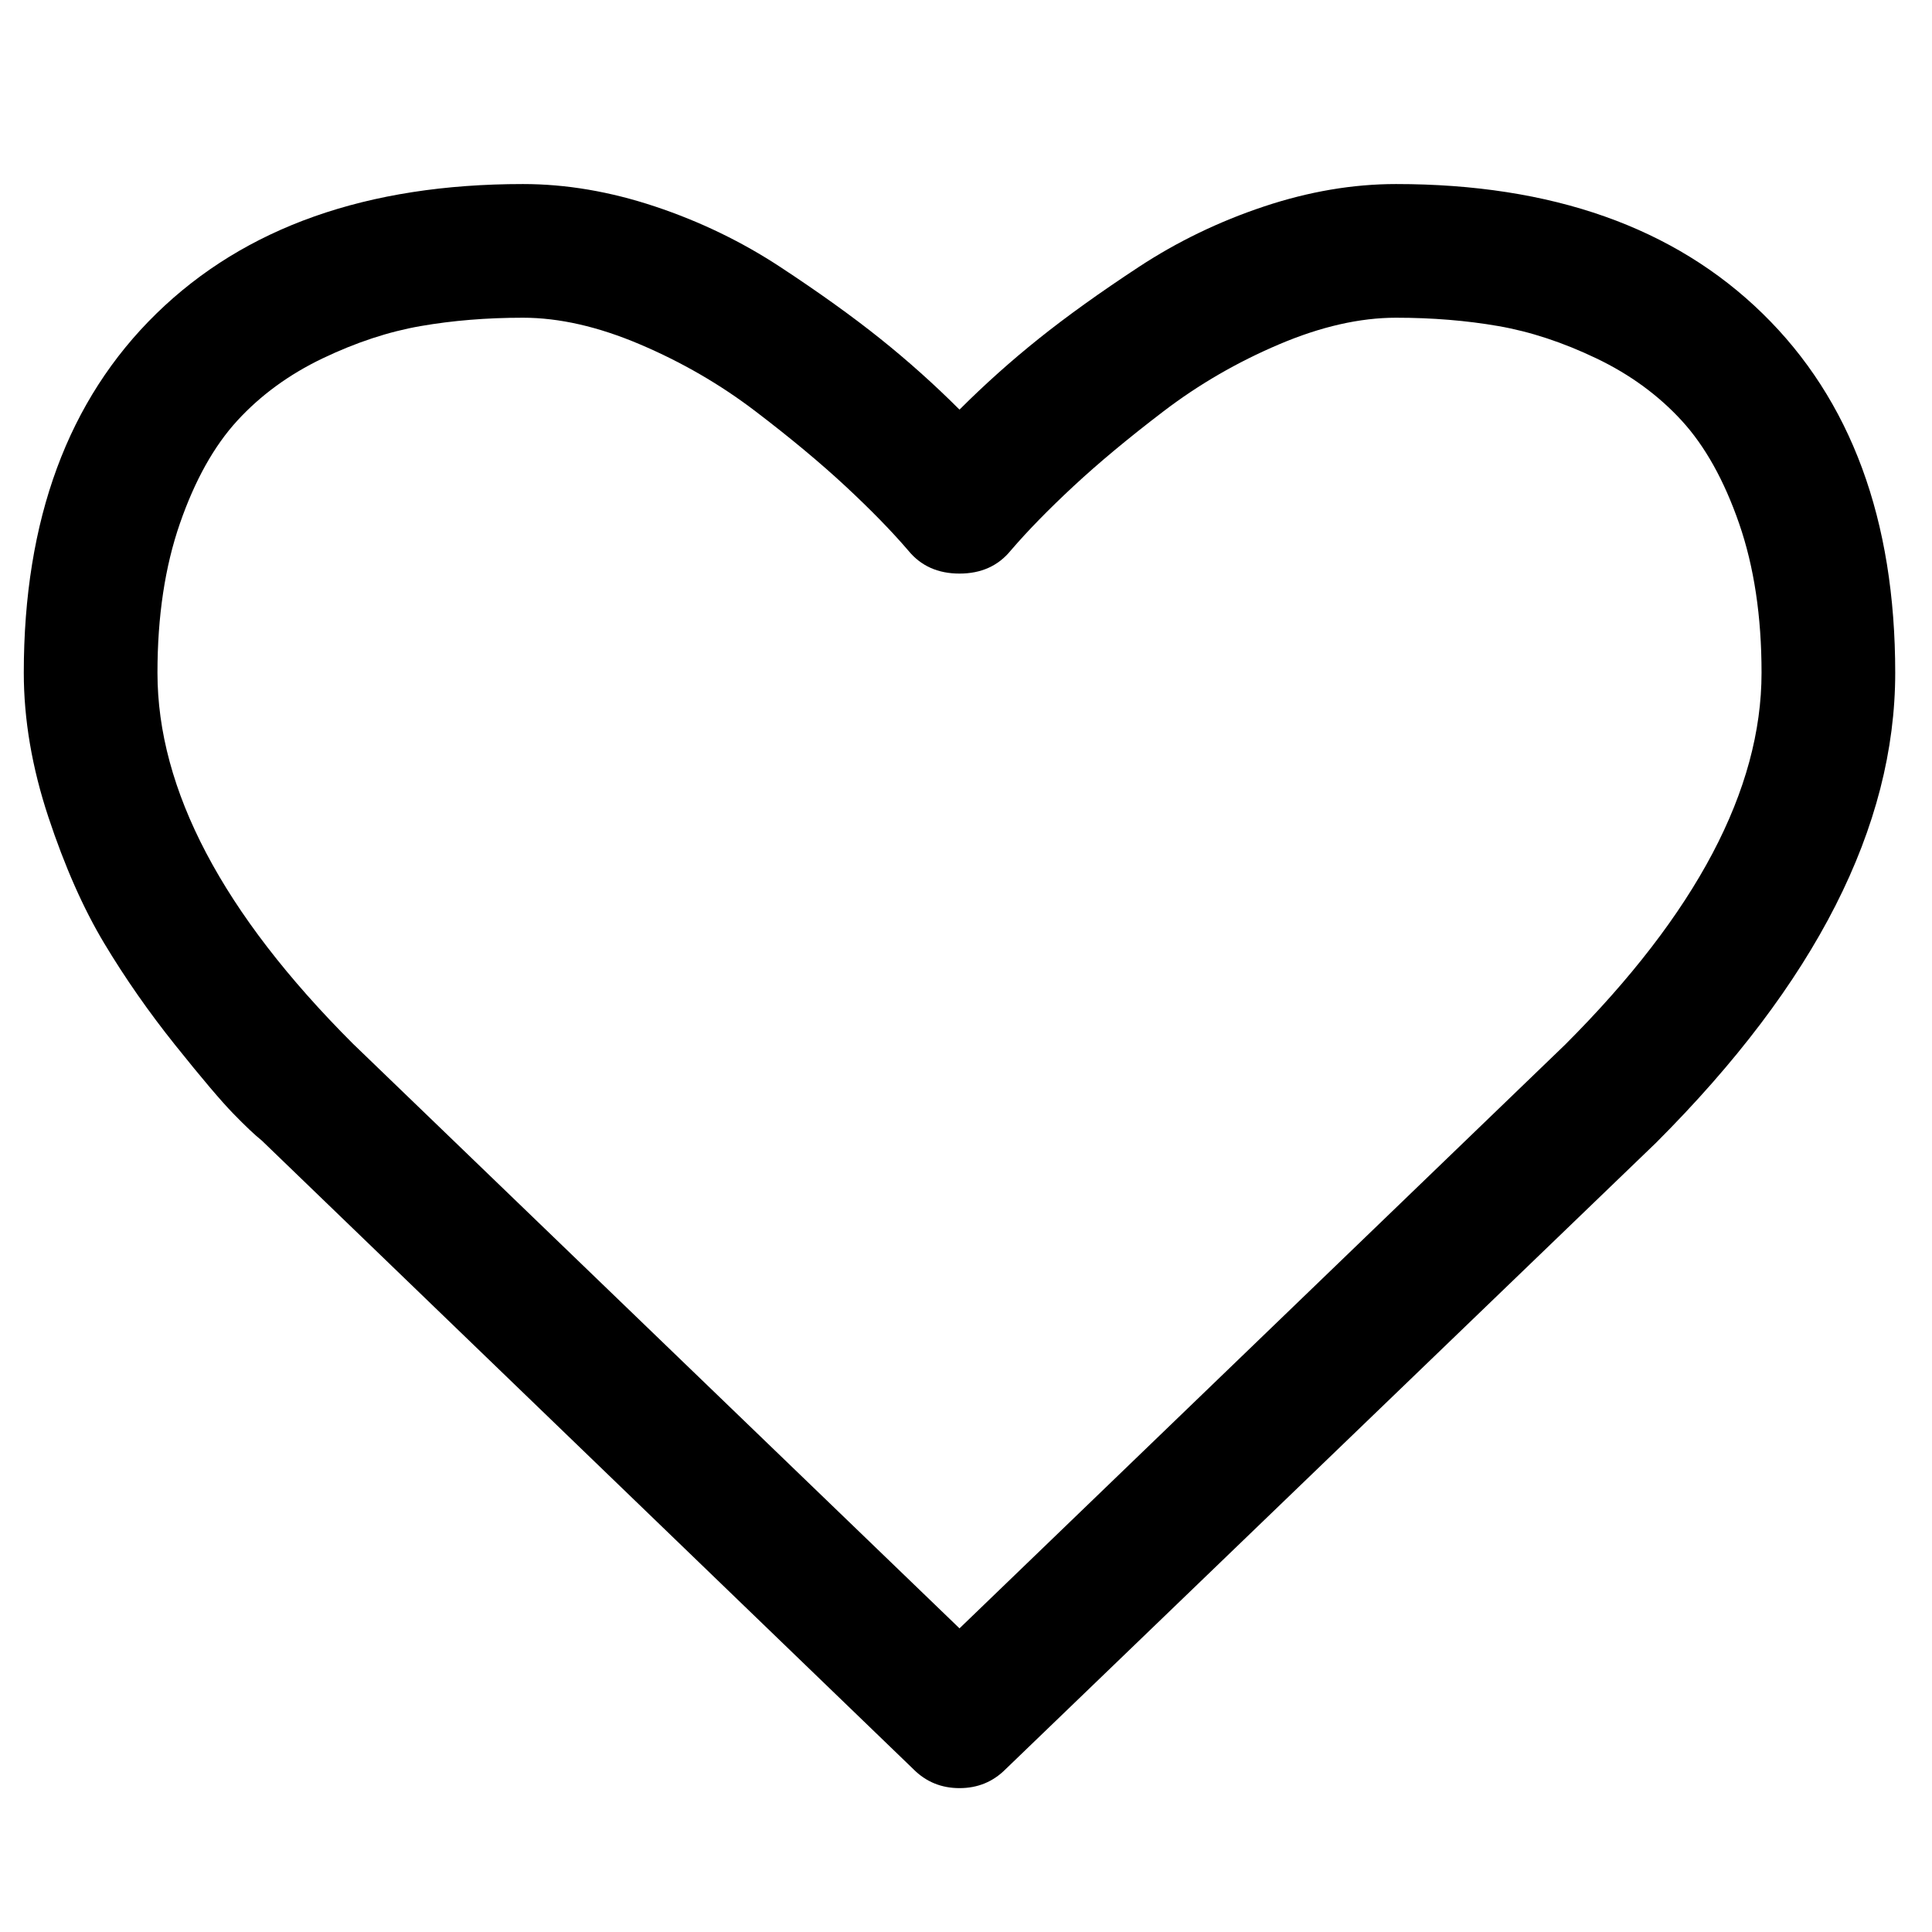
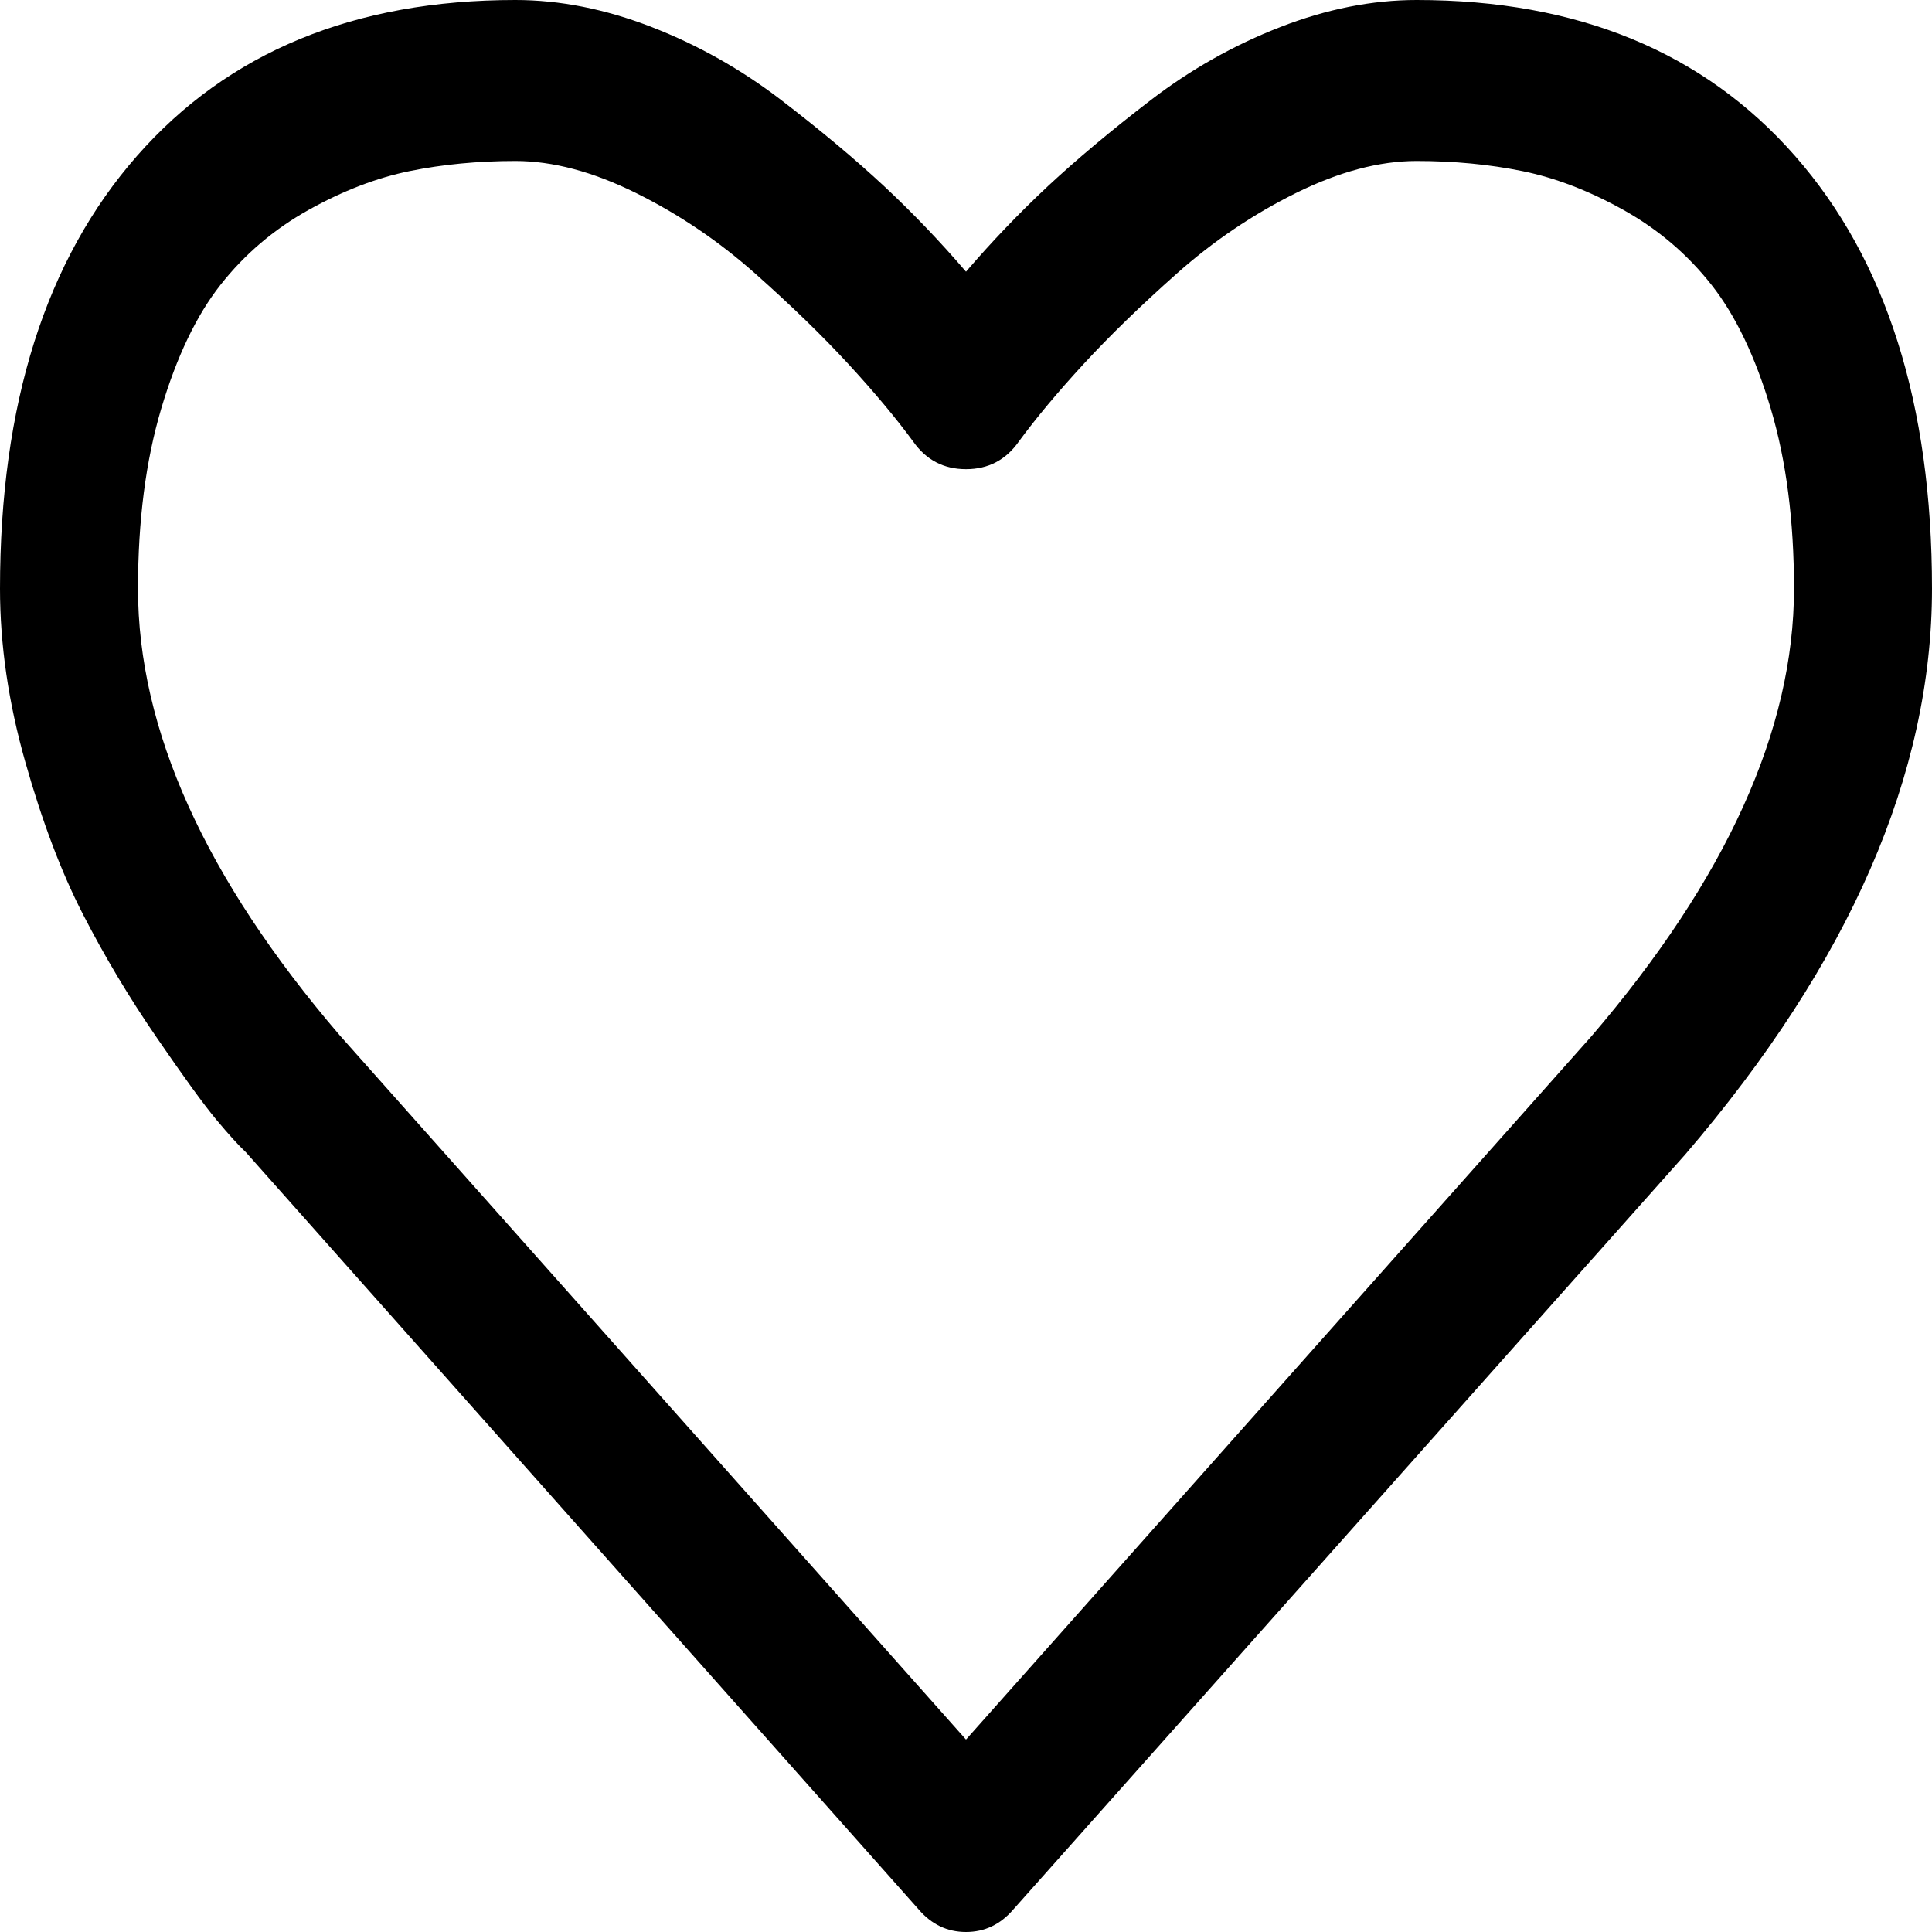
- <svg xmlns="http://www.w3.org/2000/svg" viewBox="0 -256 1850 1850" id="svg2989" version="1.1" width="100%" height="100%">
-   <defs id="defs2997" />
-   <g transform="matrix(1,0,0,-1,22.77966,1328.237)" id="g2991">
-     <path d="m 1664,940 q 0,81 -21.5,143 -21.5,62 -55,98.5 -33.5,36.5 -81.5,59.5 -48,23 -94,31 -46,8 -98,8 -52,0 -112,-25.5 -60,-25.5 -110.5,-64 -50.5,-38.5 -86.5,-72 -36,-33.5 -60,-61.5 -18,-22 -49,-22 -31,0 -49,22 -24,28 -60,61.5 -36,33.5 -86.5,72 -50.5,38.5 -110.5,64 -60,25.5 -112,25.5 -52,0 -98,-8 -46,-8 -94,-31 -48,-23 -81.5,-59.5 Q 171,1145 149.5,1083 128,1021 128,940 128,772 315,585 L 896,25 1476,584 q 188,188 188,356 z m 128,0 q 0,-221 -229,-450 L 940,-110 q -18,-18 -44,-18 -26,0 -44,18 L 228,492 q -10,8 -27.5,26 Q 183,536 145,583.5 107,631 77,681 47,731 23.5,802 0,873 0,940 q 0,220 127,344 127,124 351,124 62,0 126.5,-21.5 64.5,-21.5 120,-58 55.5,-36.5 95.5,-68.5 40,-32 76,-68 36,36 76,68 40,32 95.5,68.5 55.5,36.5 120,58 64.5,21.5 126.5,21.5 224,0 351,-124 127,-124 127,-344 z" id="path2993" style="fill:currentColor" />
+ <svg xmlns="http://www.w3.org/2000/svg" width="100%" height="100%" viewBox="0 0 40 40" version="1.1" xml:space="preserve" style="fill-rule:evenodd;clip-rule:evenodd;stroke-linejoin:round;stroke-miterlimit:2;">
+   <g id="g2991">
+     <path id="path2993" d="M37.143,12.187c-0,-1.406 -0.16,-2.647 -0.48,-3.723c-0.32,-1.077 -0.729,-1.932 -1.228,-2.566c-0.498,-0.633 -1.105,-1.15 -1.819,-1.549c-0.714,-0.399 -1.414,-0.668 -2.098,-0.807c-0.685,-0.139 -1.414,-0.209 -2.188,-0.209c-0.773,0 -1.607,0.222 -2.5,0.664c-0.893,0.443 -1.715,0.999 -2.466,1.667c-0.752,0.668 -1.395,1.293 -1.931,1.875c-0.536,0.582 -0.982,1.116 -1.339,1.602c-0.268,0.382 -0.633,0.573 -1.094,0.573c-0.461,-0 -0.826,-0.191 -1.094,-0.573c-0.357,-0.486 -0.803,-1.02 -1.339,-1.602c-0.536,-0.582 -1.179,-1.207 -1.931,-1.875c-0.751,-0.668 -1.573,-1.224 -2.466,-1.667c-0.893,-0.442 -1.727,-0.664 -2.5,-0.664c-0.774,0 -1.503,0.07 -2.188,0.209c-0.684,0.139 -1.384,0.408 -2.098,0.807c-0.714,0.399 -1.321,0.916 -1.819,1.549c-0.499,0.634 -0.908,1.489 -1.228,2.566c-0.32,1.076 -0.48,2.317 -0.48,3.723c0,2.917 1.392,5.999 4.174,9.245l12.969,14.584l12.946,-14.558c2.798,-3.264 4.197,-6.354 4.197,-9.271Zm2.857,0c-0,3.837 -1.704,7.744 -5.112,11.719l-13.906,15.625c-0.268,0.313 -0.595,0.469 -0.982,0.469c-0.387,-0 -0.714,-0.156 -0.982,-0.469l-13.929,-15.677c-0.149,-0.139 -0.353,-0.364 -0.614,-0.677c-0.26,-0.312 -0.673,-0.881 -1.238,-1.706c-0.566,-0.824 -1.072,-1.671 -1.518,-2.539c-0.447,-0.868 -0.845,-1.918 -1.194,-3.151c-0.35,-1.232 -0.525,-2.43 -0.525,-3.594c0,-3.819 0.945,-6.805 2.835,-8.958c1.89,-2.153 4.501,-3.229 7.835,-3.229c0.922,-0 1.863,0.187 2.823,0.56c0.96,0.373 1.853,0.877 2.679,1.51c0.826,0.634 1.536,1.229 2.132,1.784c0.595,0.556 1.16,1.146 1.696,1.771c0.536,-0.625 1.101,-1.215 1.696,-1.771c0.596,-0.555 1.306,-1.15 2.132,-1.784c0.826,-0.633 1.719,-1.137 2.679,-1.51c0.96,-0.373 1.901,-0.56 2.823,-0.56c3.334,-0 5.945,1.076 7.835,3.229c1.89,2.153 2.835,5.139 2.835,8.958Z" style="fill-rule:nonzero;" />
  </g>
</svg>
